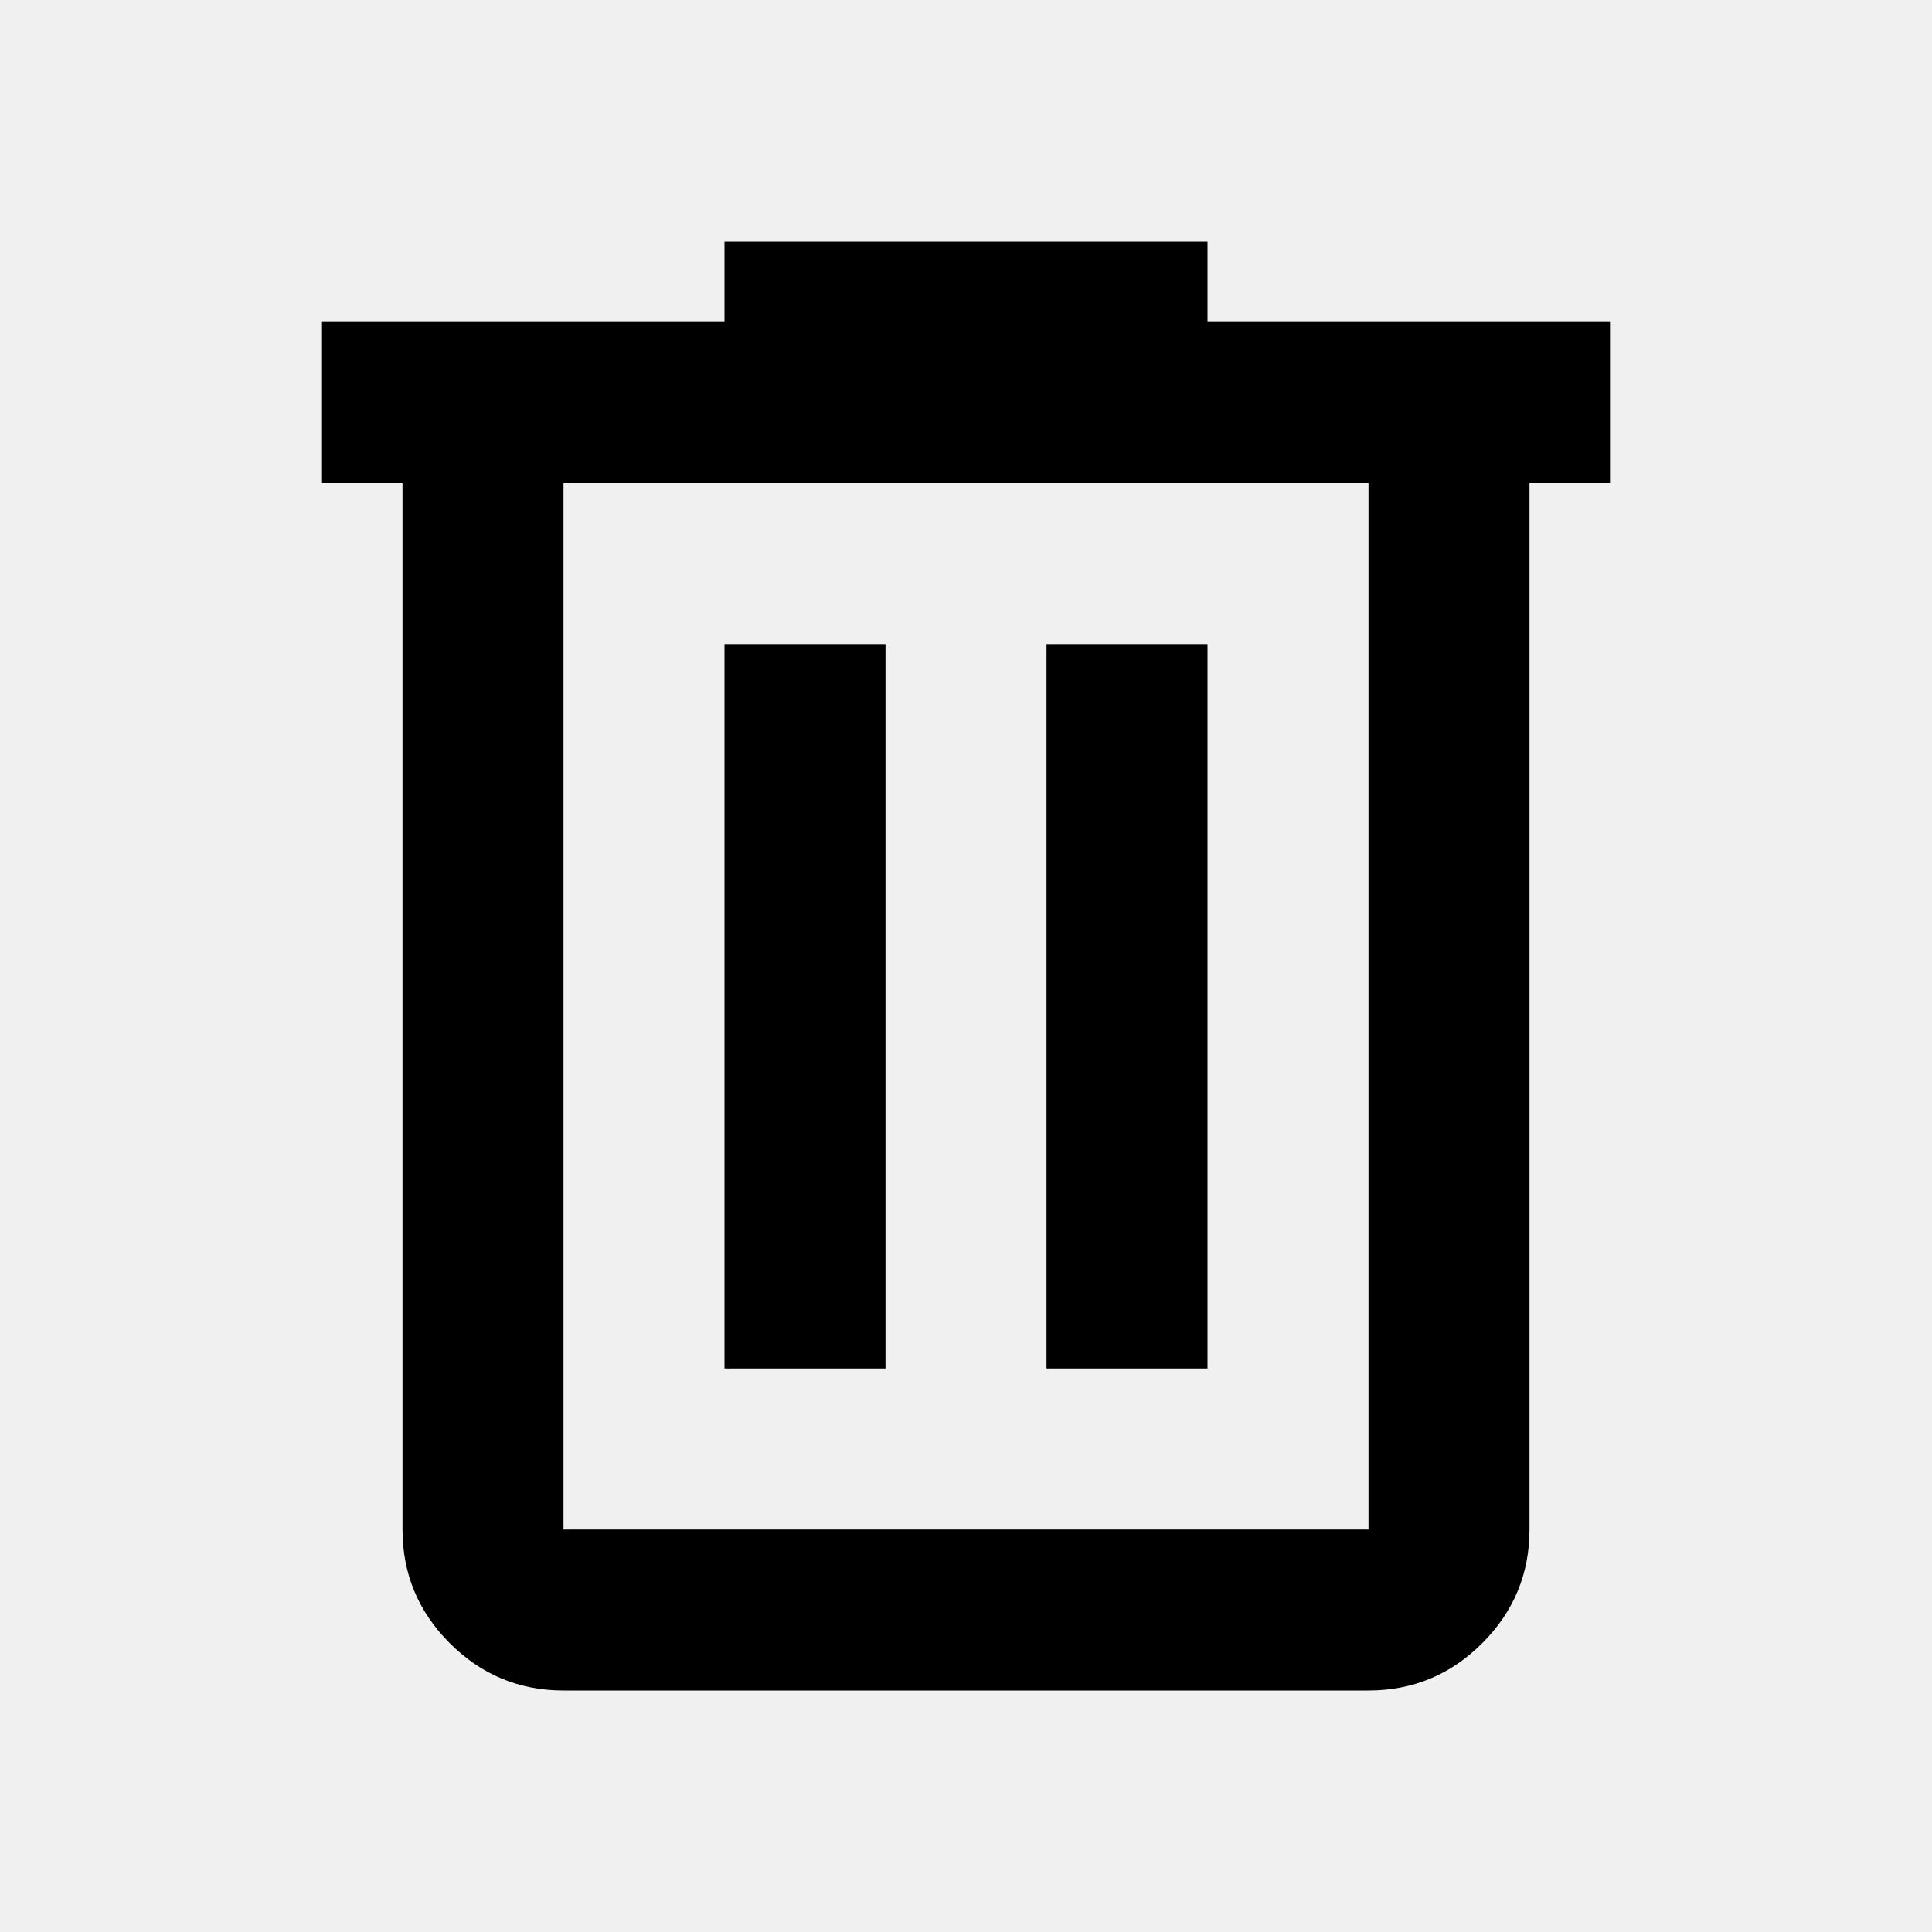
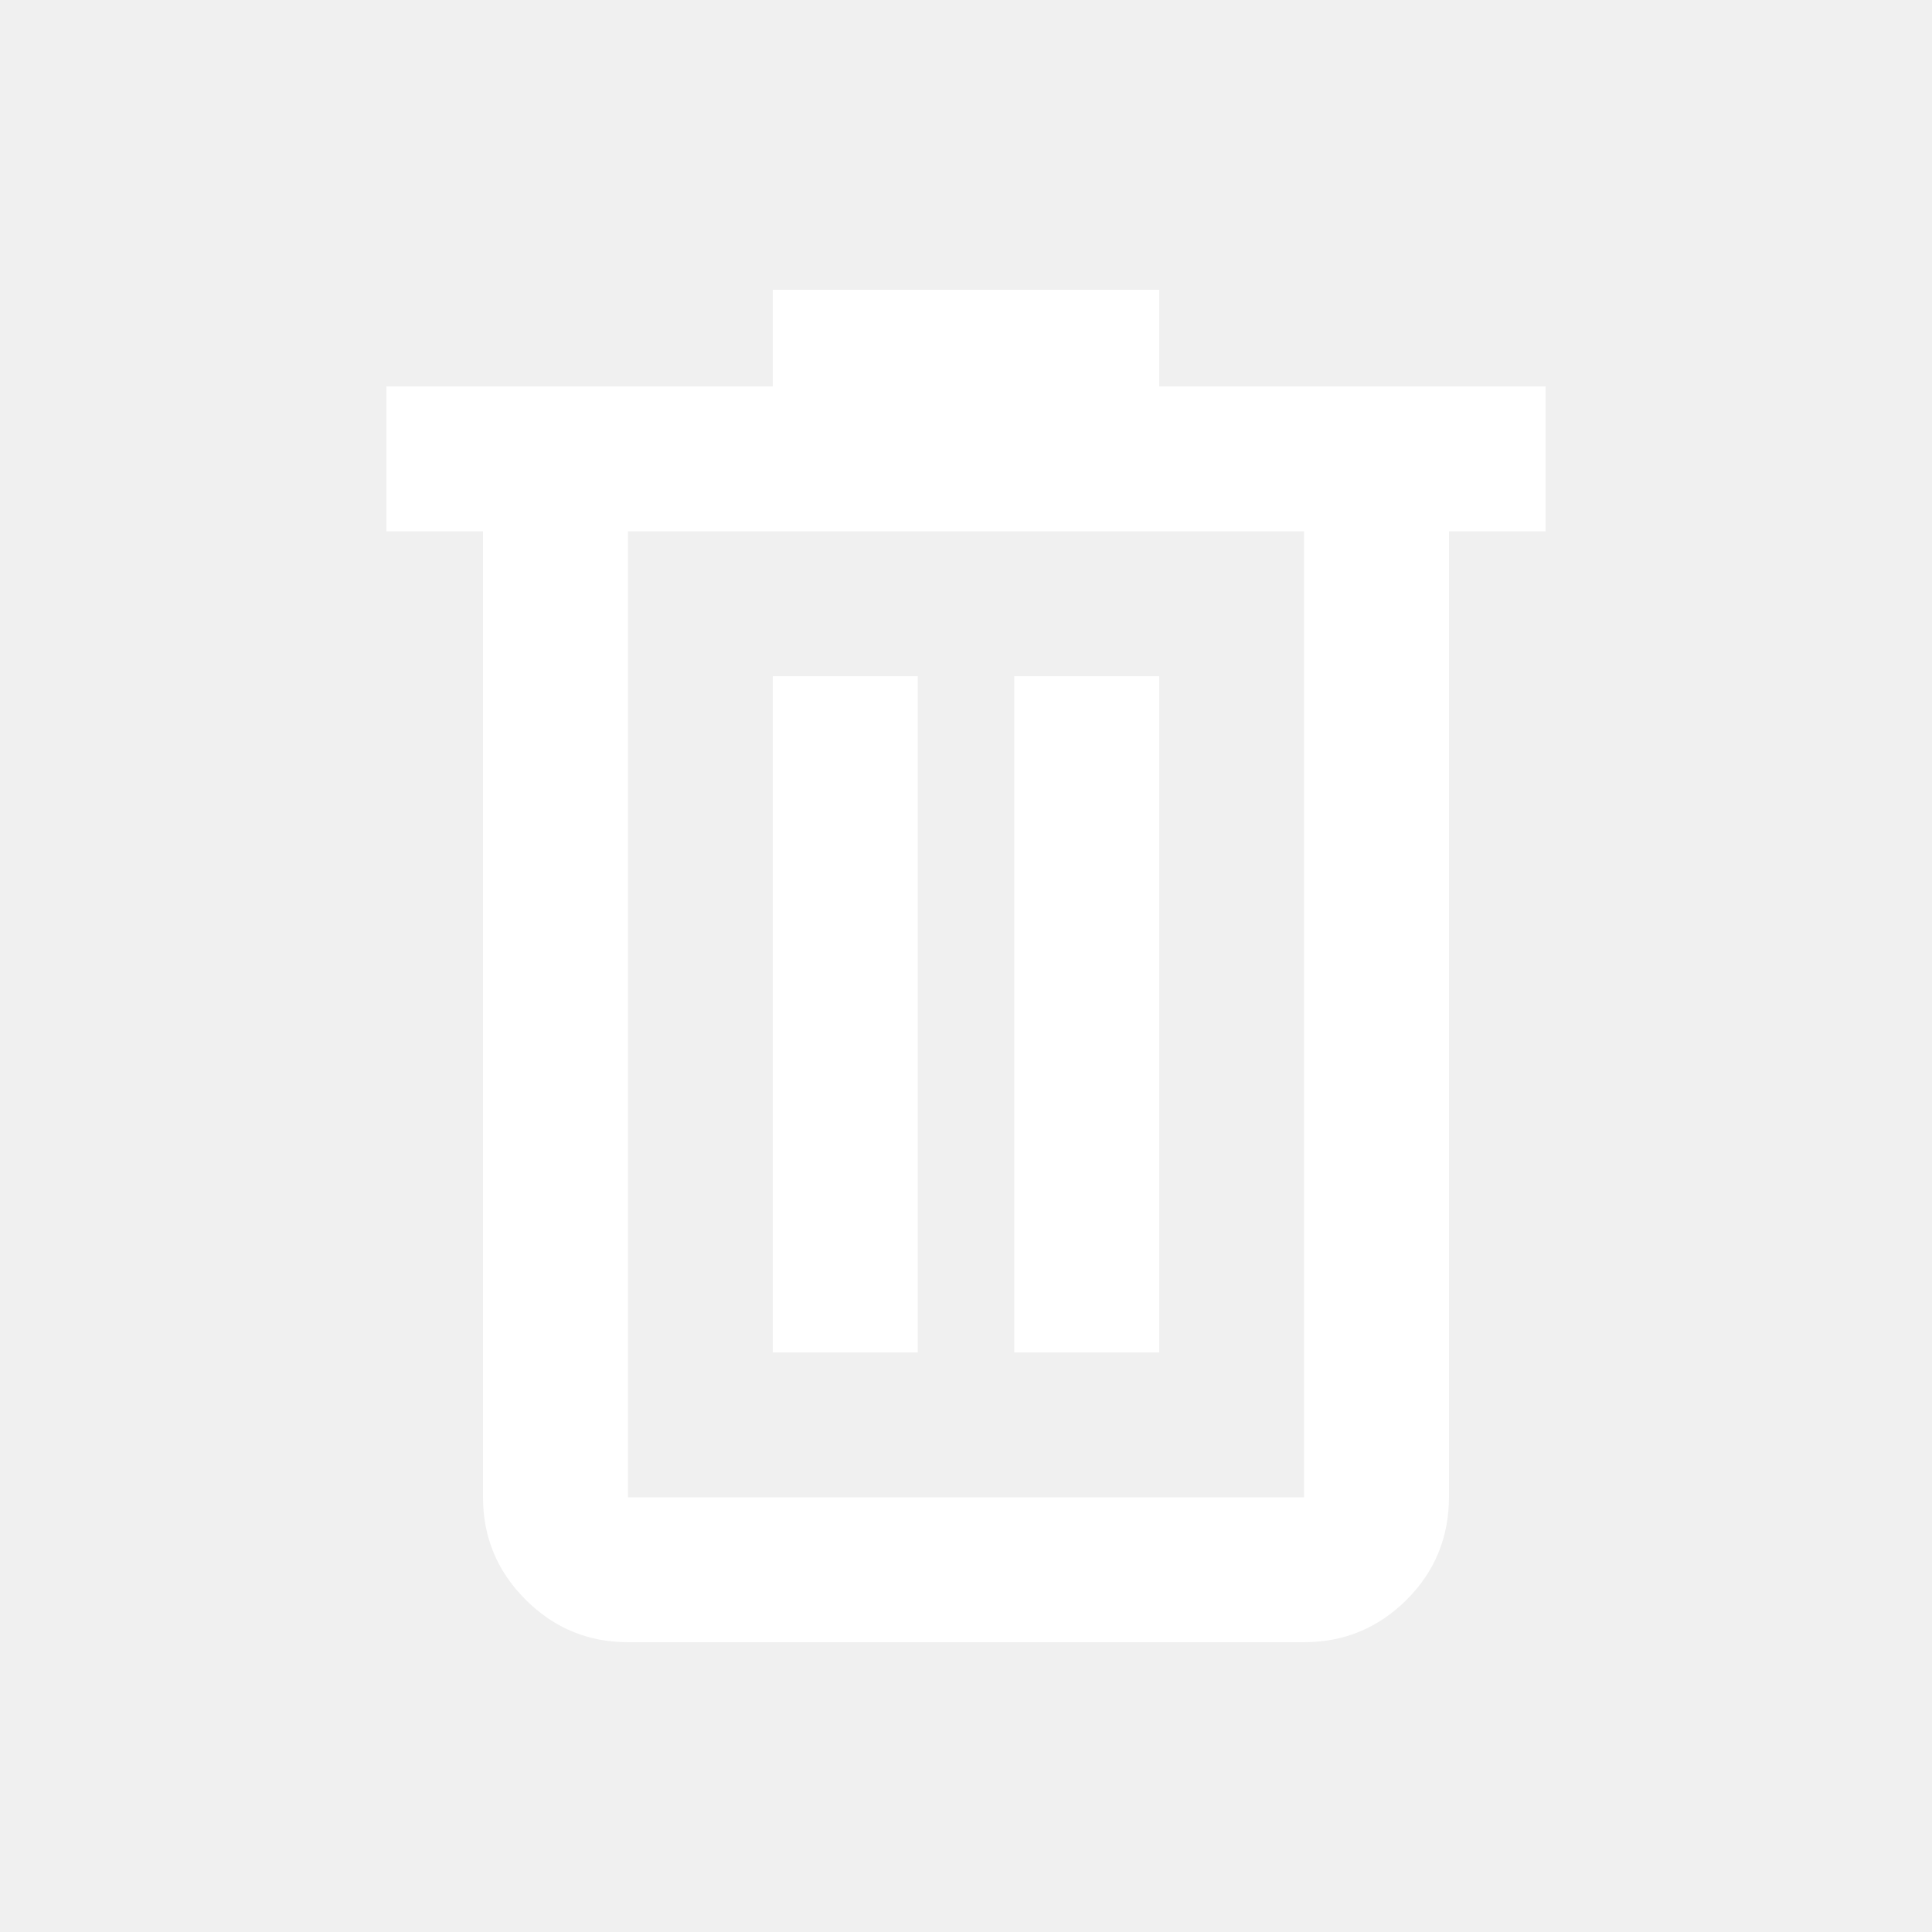
- <svg xmlns="http://www.w3.org/2000/svg" height="24px" viewBox="0 -960 960 960" width="24px" fill="#000000">
-   <path d="M280-120q-33 0-56.5-23.5T200-200v-520h-40v-80h200v-40h240v40h200v80h-40v520q0 33-23.5 56.5T680-120H280Zm400-600H280v520h400v-520ZM360-280h80v-360h-80v360Zm160 0h80v-360h-80v360ZM280-720v520-520Z" />
+ <svg xmlns="http://www.w3.org/2000/svg" height="20px" viewBox="0 -960 960 960" width="20px" fill="#FFFFFF">
+   <path d="M312-144q-29.7 0-50.85-21.15Q240-186.3 240-216v-480h-48v-72h192v-48h192v48h192v72h-48v479.57Q720-186 698.85-165T648-144H312Zm336-552H312v480h336v-480ZM384-288h72v-336h-72v336Zm120 0h72v-336h-72v336ZM312-696v480-480Z" />
</svg>
